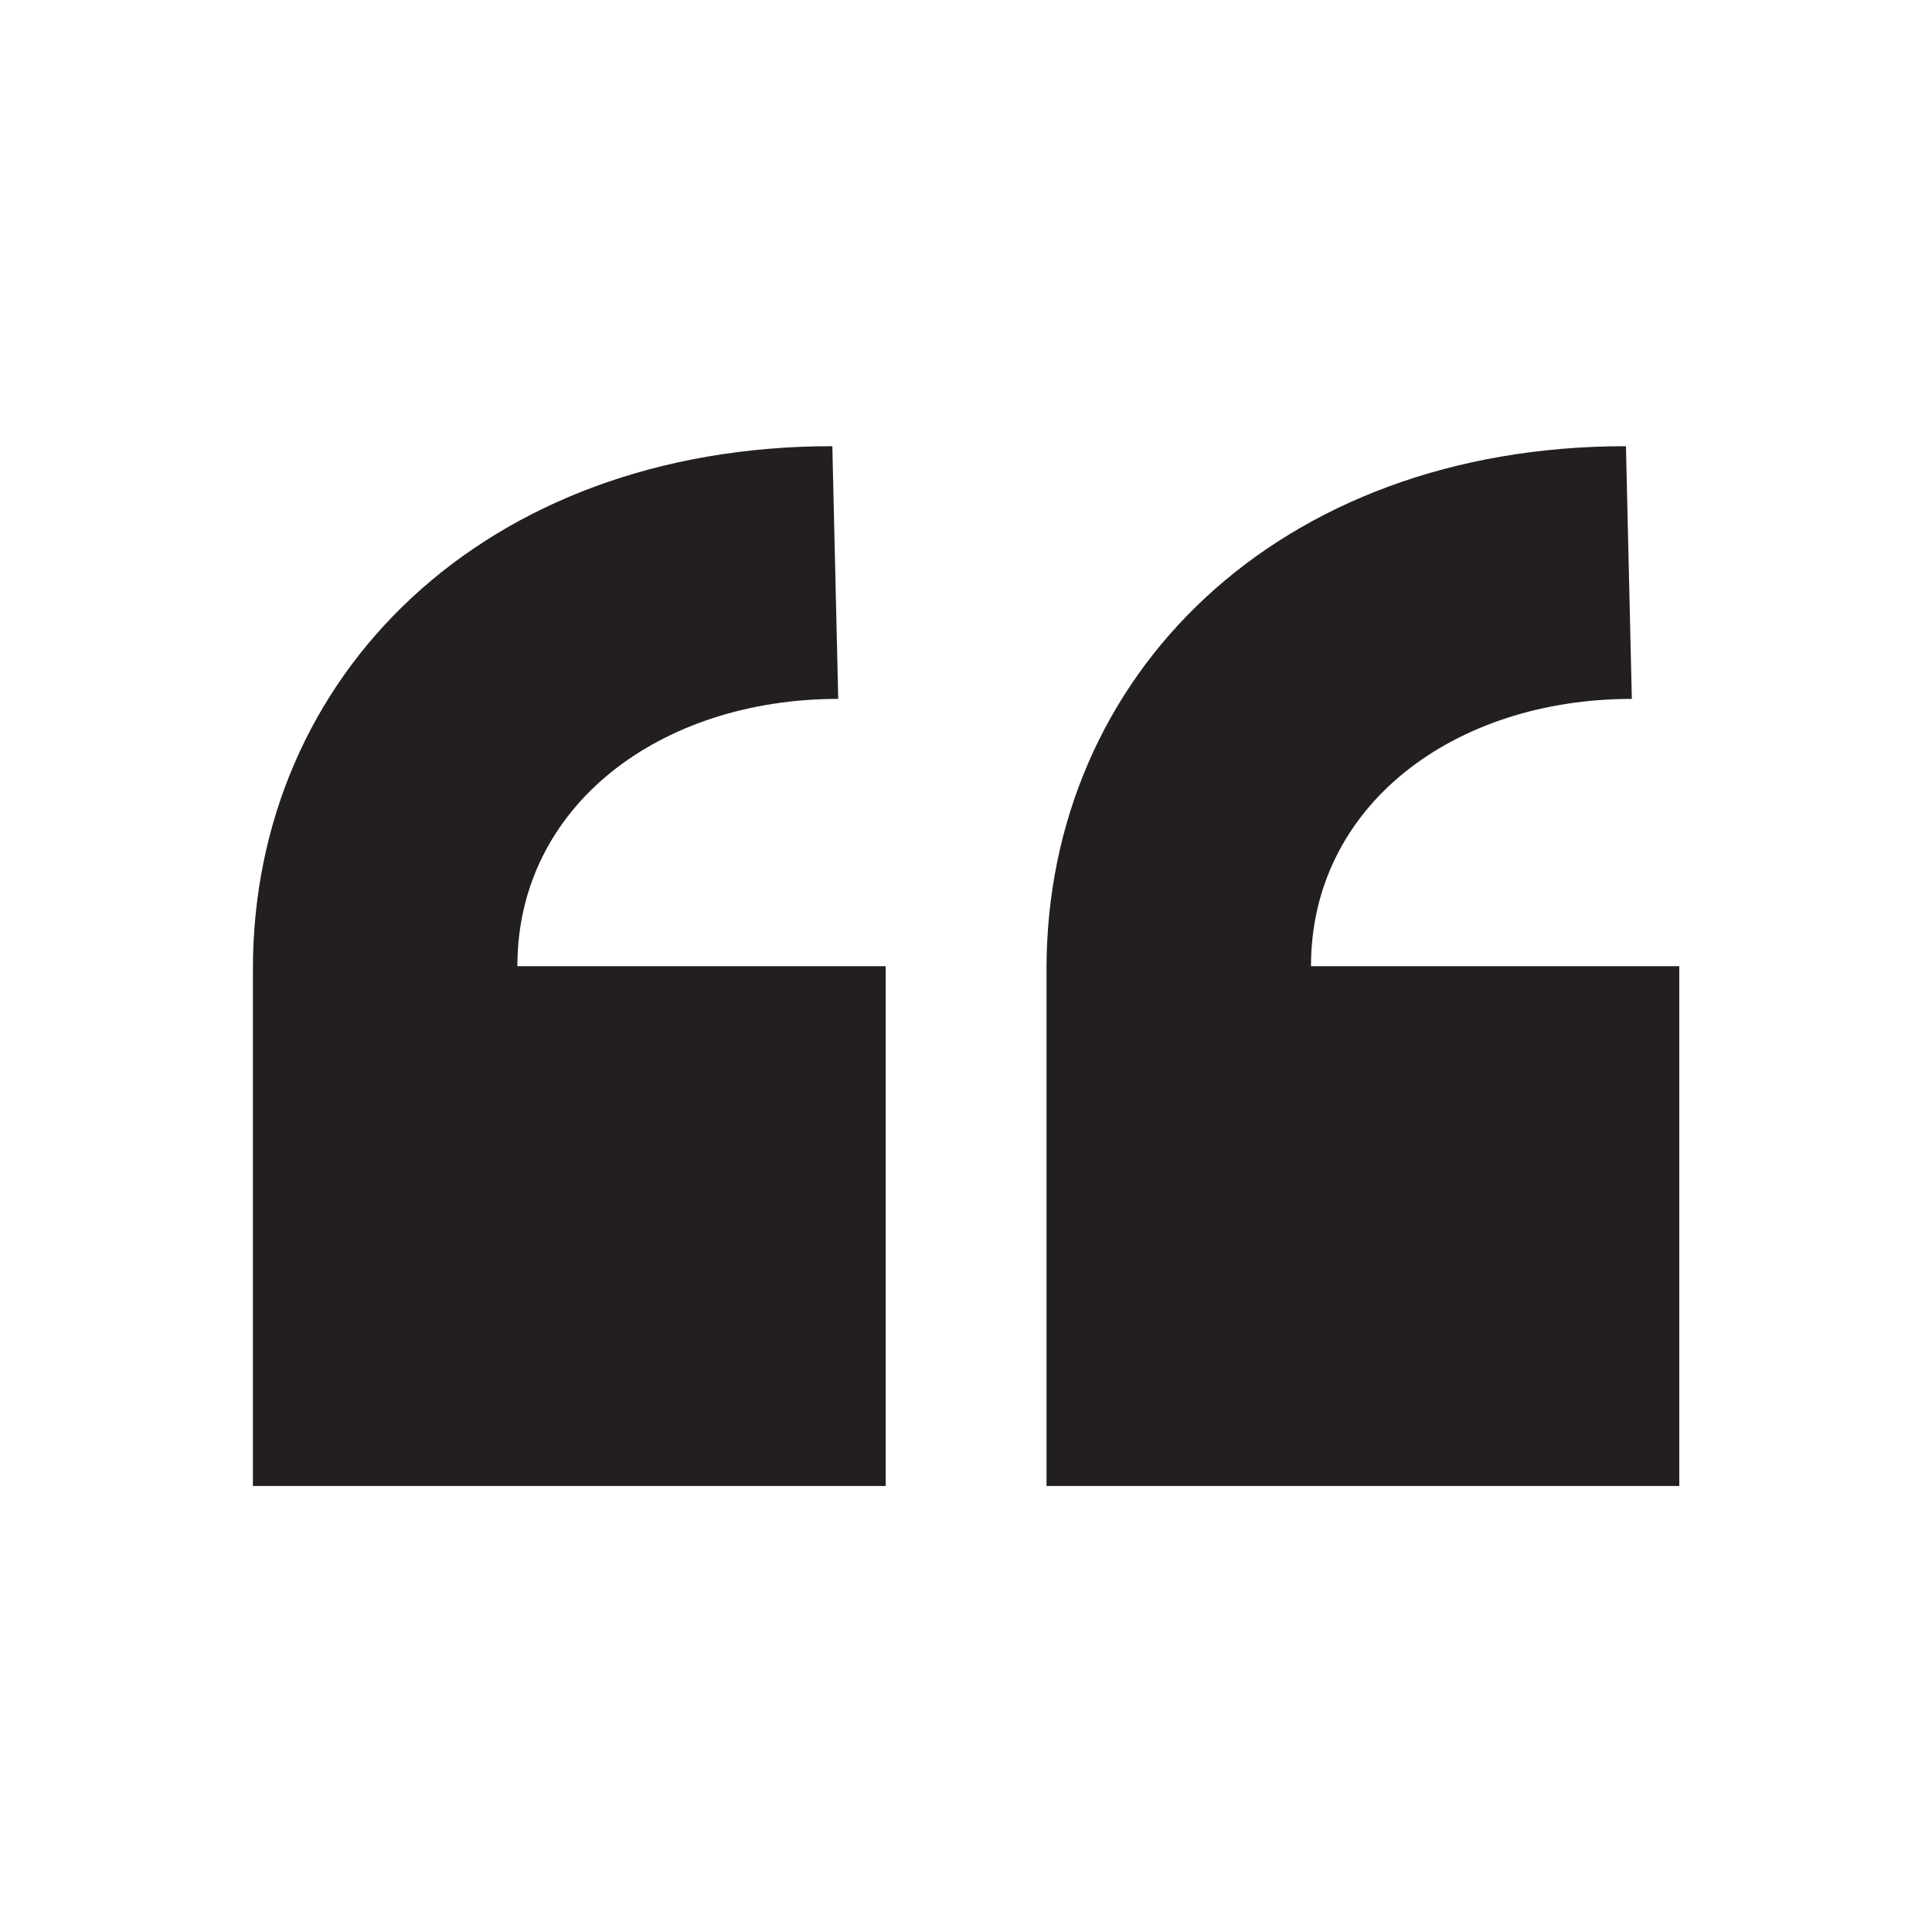
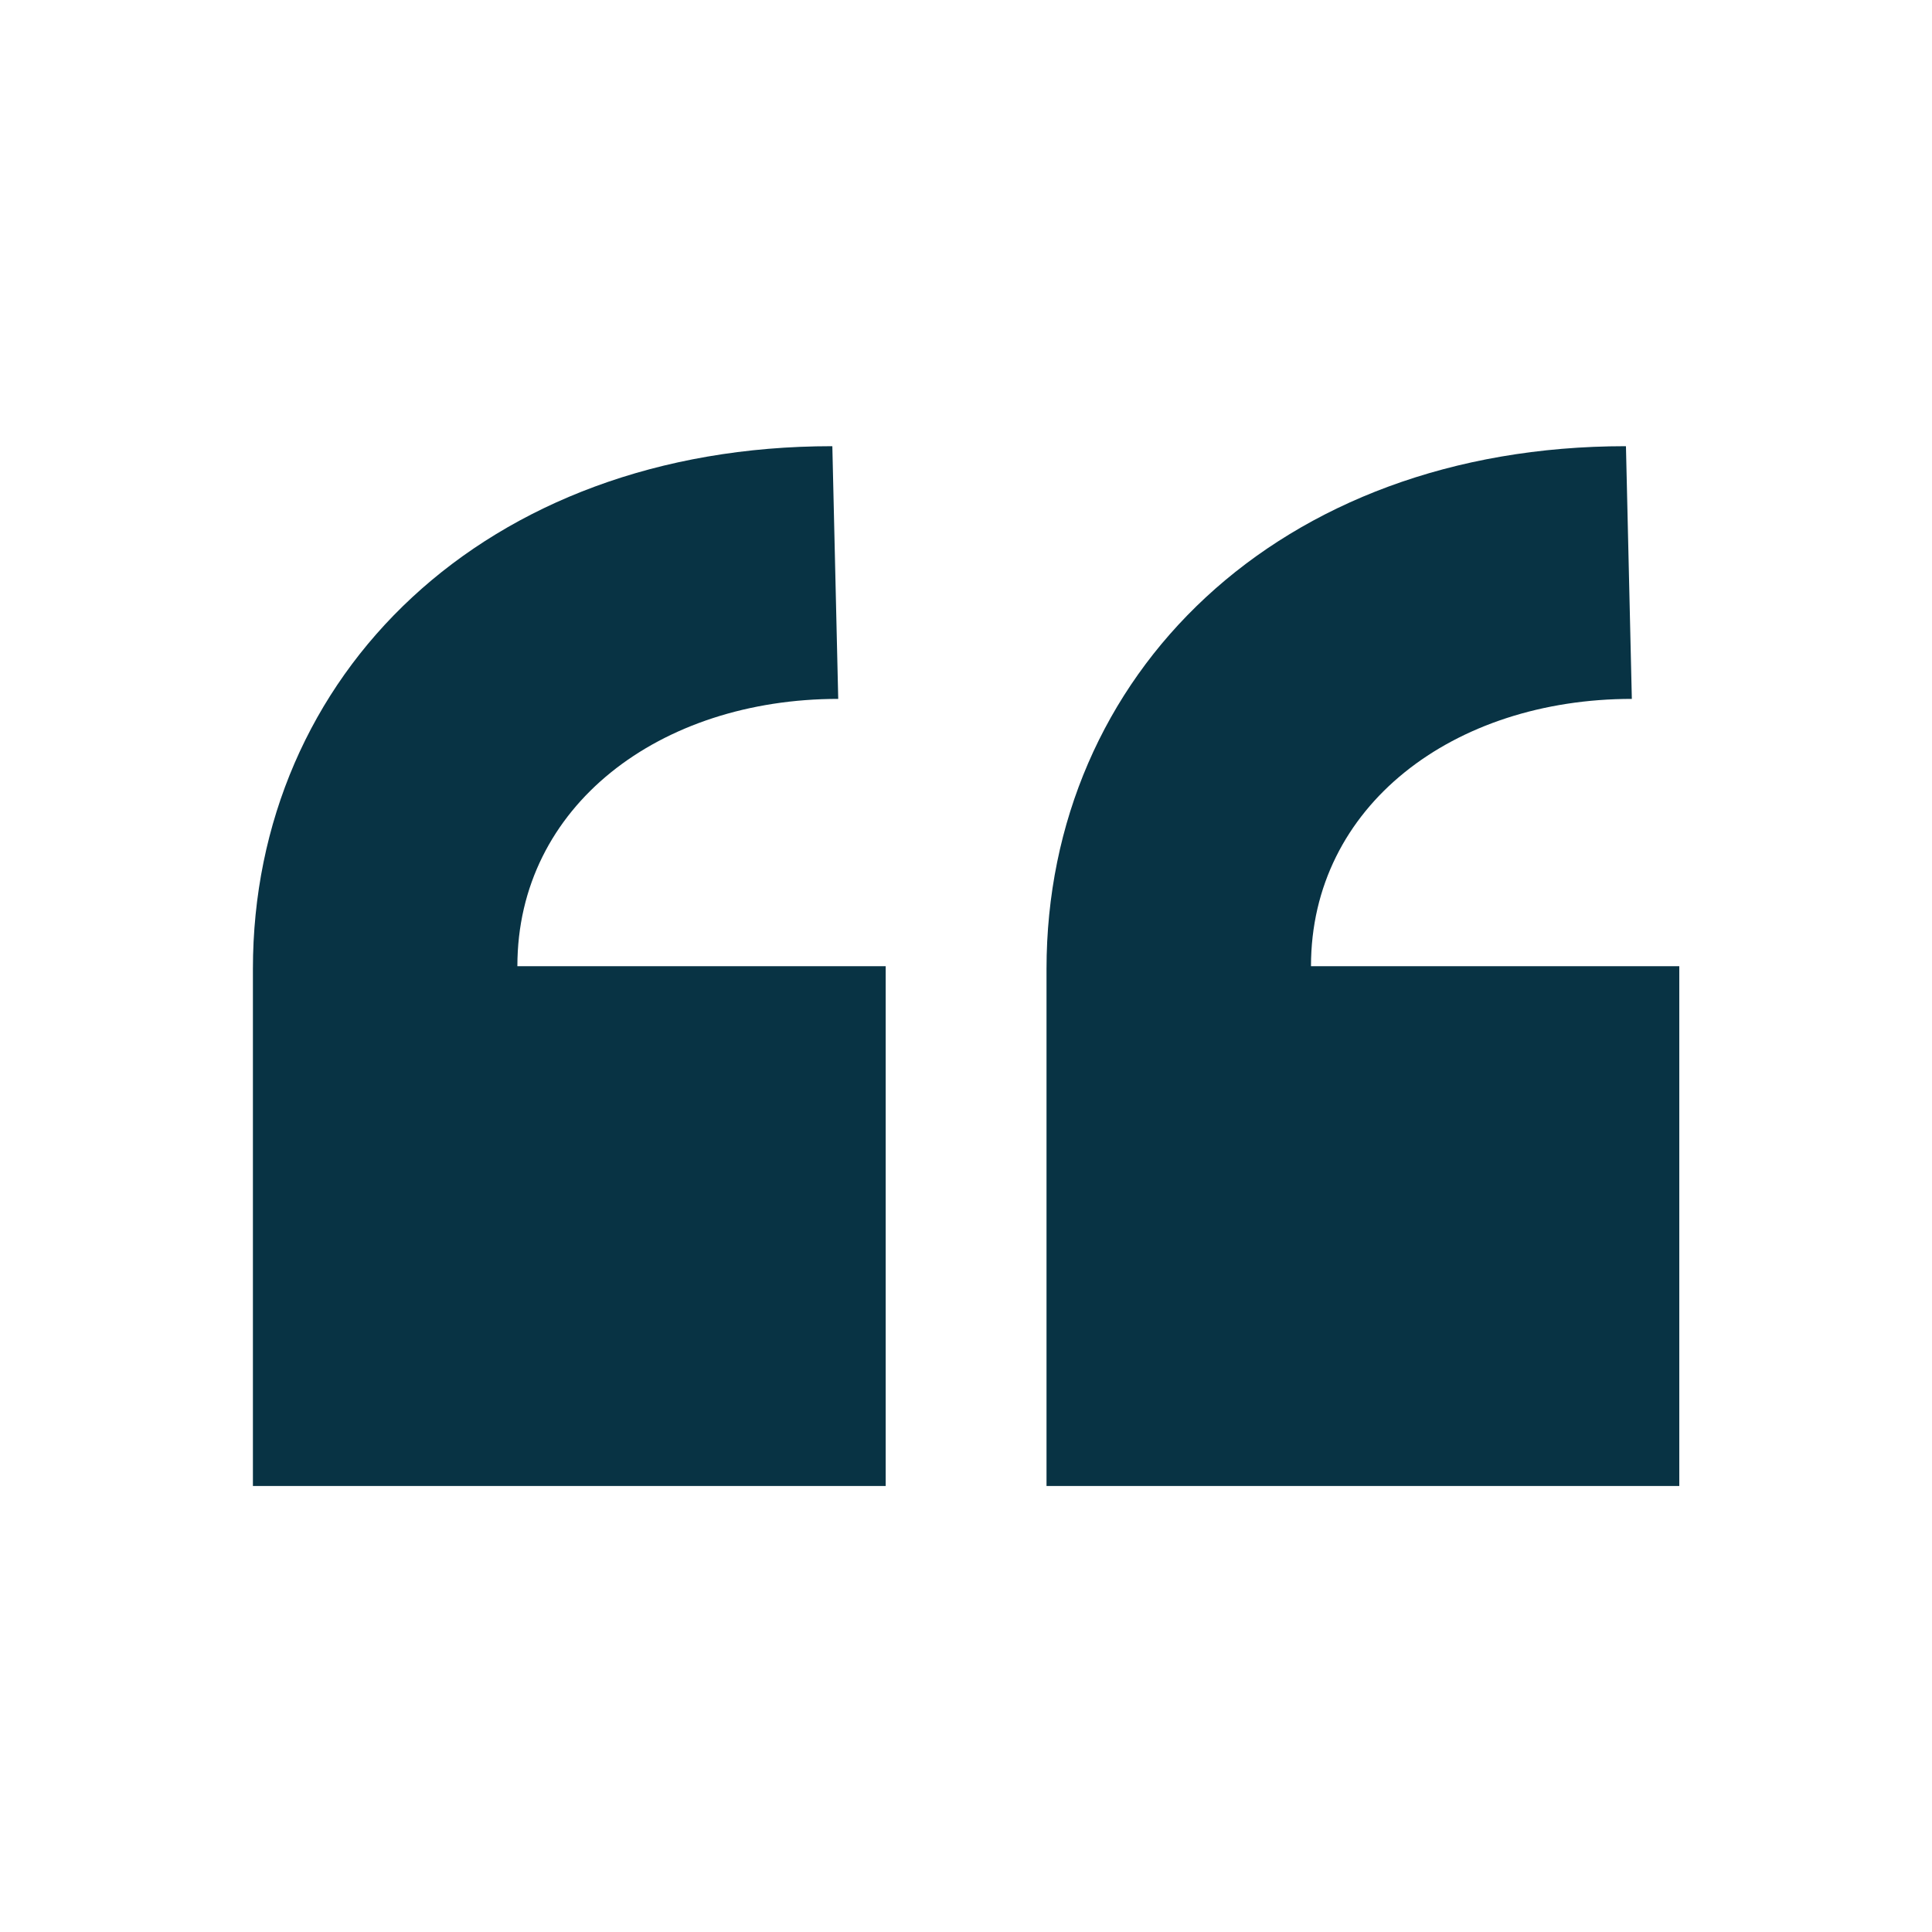
<svg xmlns="http://www.w3.org/2000/svg" id="Layer_1" data-name="Layer 1" viewBox="0 0 95.26 95.26">
  <defs>
    <style>
      .cls-1 {
        fill: none;
      }

      .cls-1, .cls-2 {
        stroke-width: 0px;
      }

      .cls-2 {
-         fill: #231f20;
+ fill: #083344;
      }
    </style>
  </defs>
  <g>
    <path class="cls-2" d="M41.03,22c-17.14,0-28.56,11.28-28.56,25.78v25.49s31.2,0,31.2,0v-25.63h-18.16c0-7.91,7.03-13.18,15.82-13.18l-.29-12.45Z" />
    <path class="cls-2" d="M80.16,22c-17.14,0-28.56,11.28-28.56,25.78v25.49s31.2,0,31.2,0v-25.63h-18.16c0-7.91,7.03-13.18,15.82-13.18l-.29-12.45Z" />
  </g>
  <rect class="cls-1" width="95.26" height="95.26" />
</svg>
